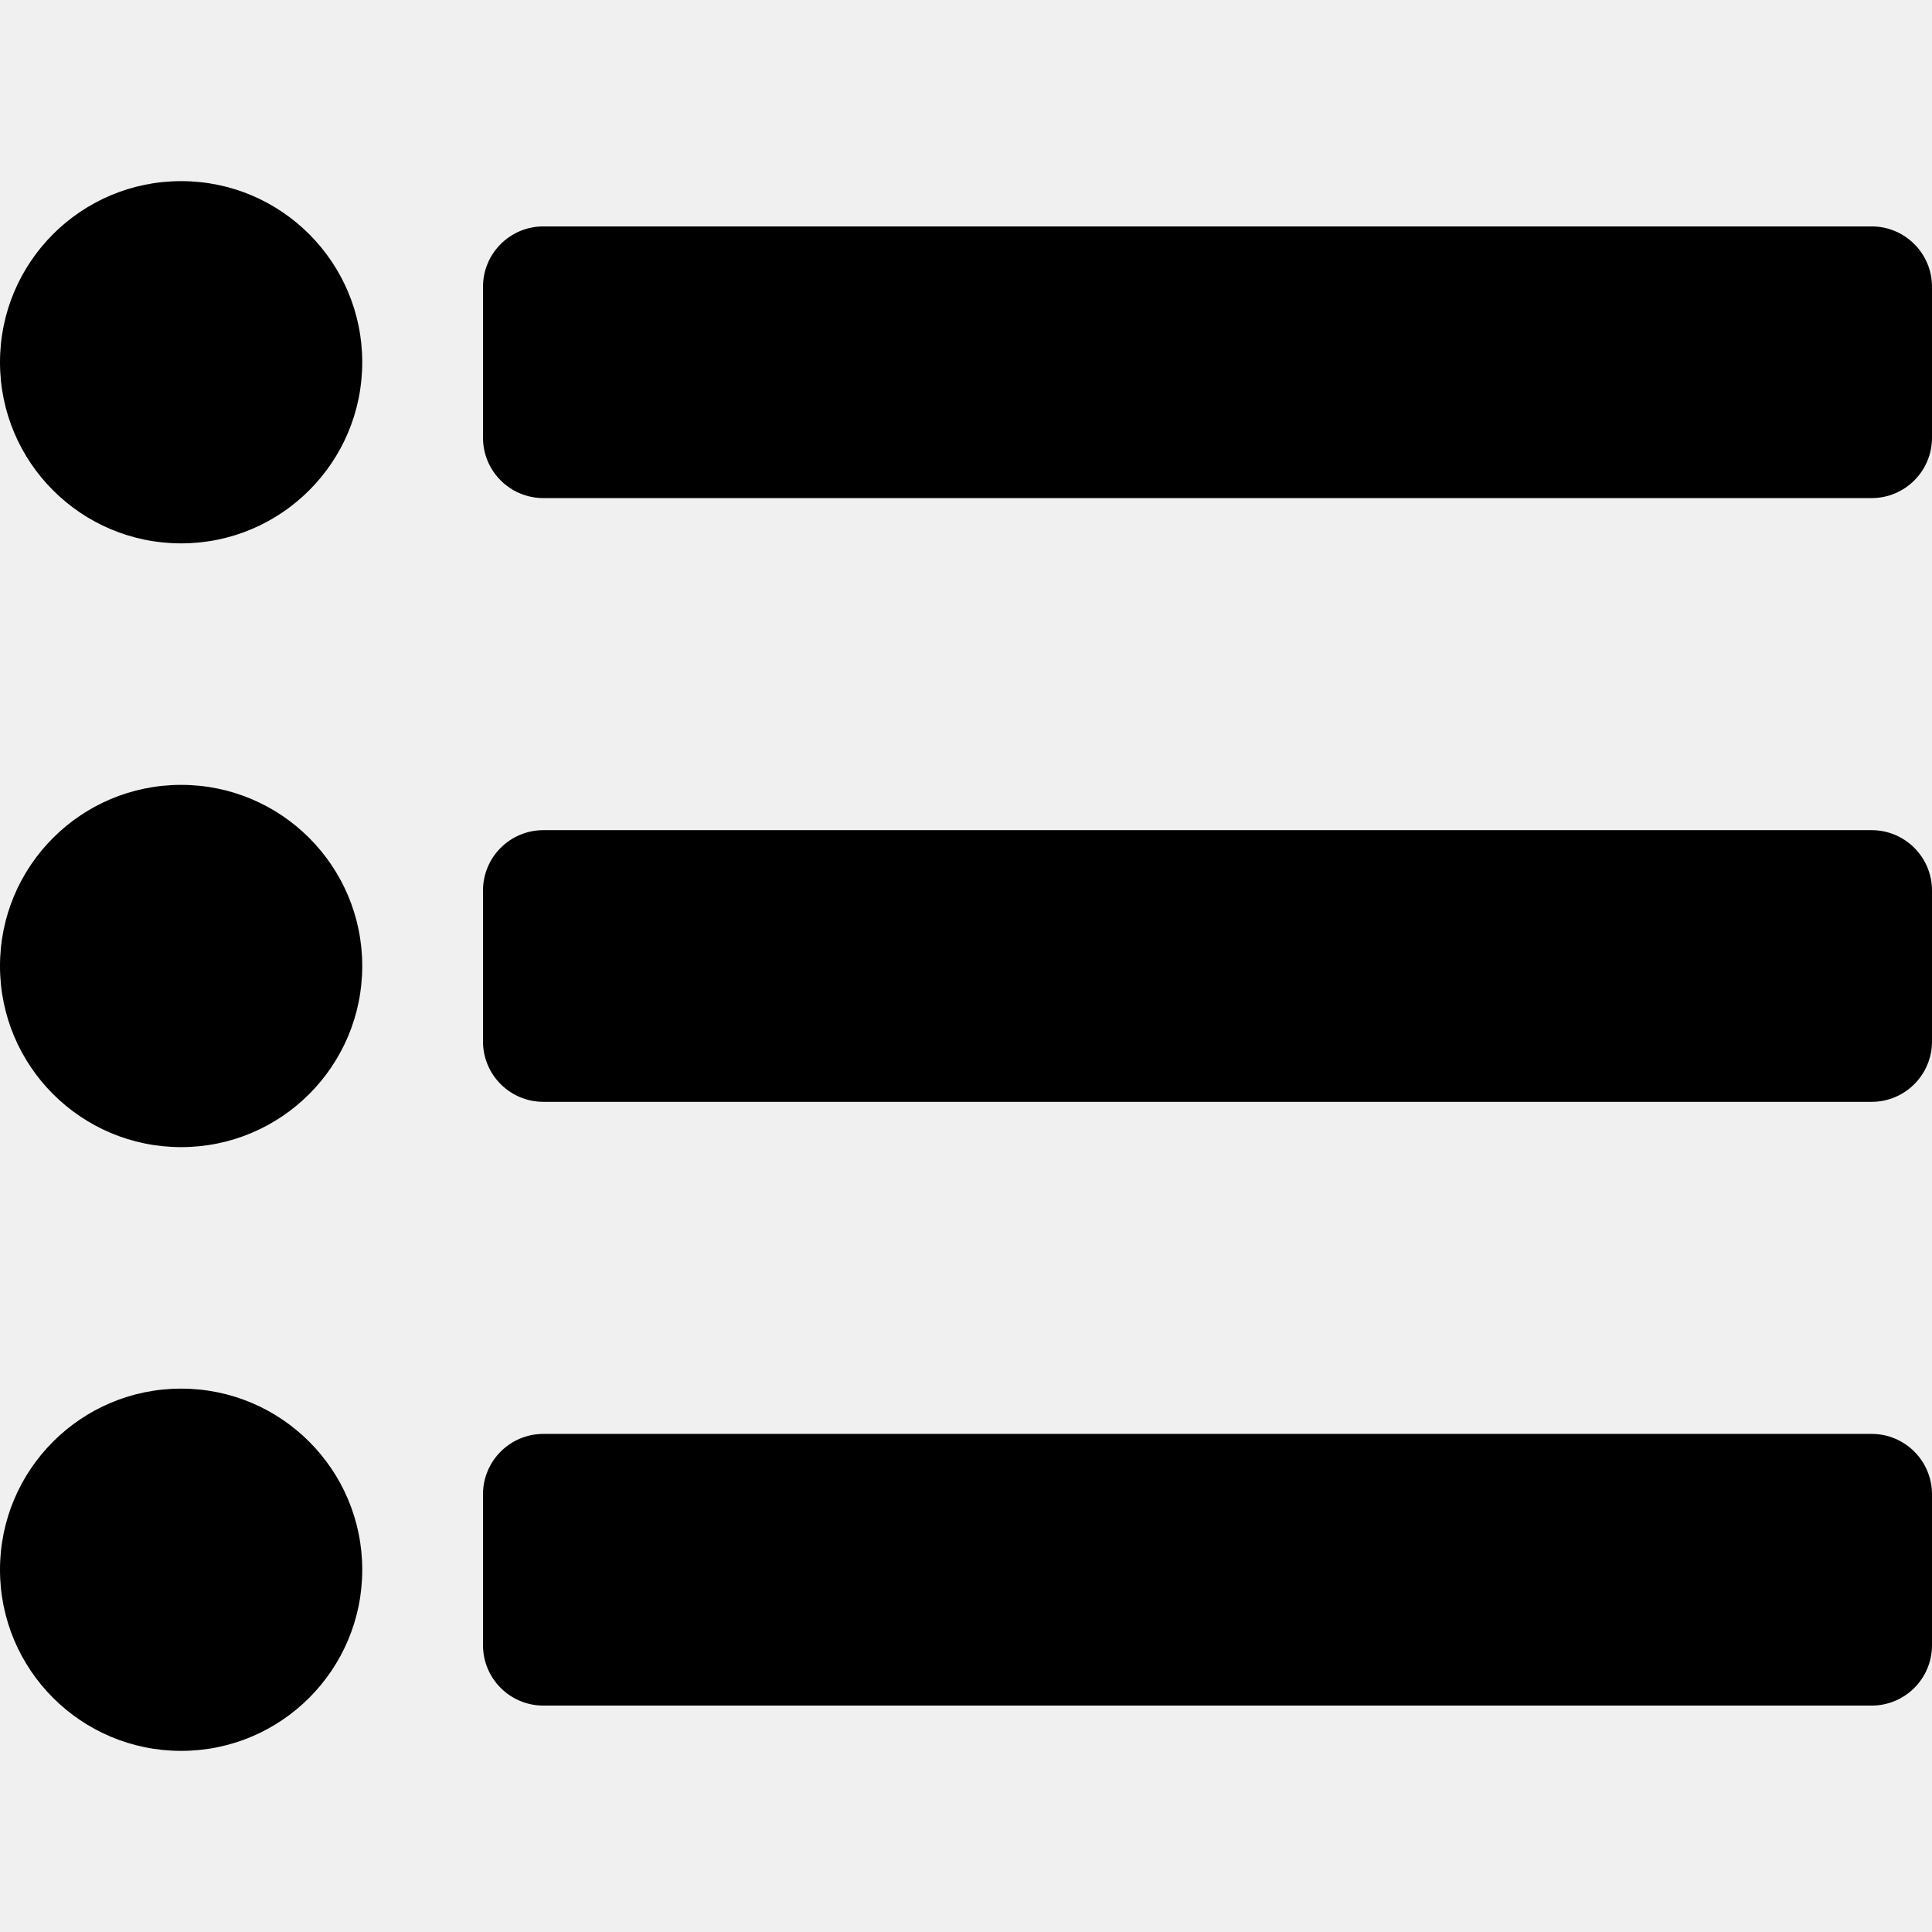
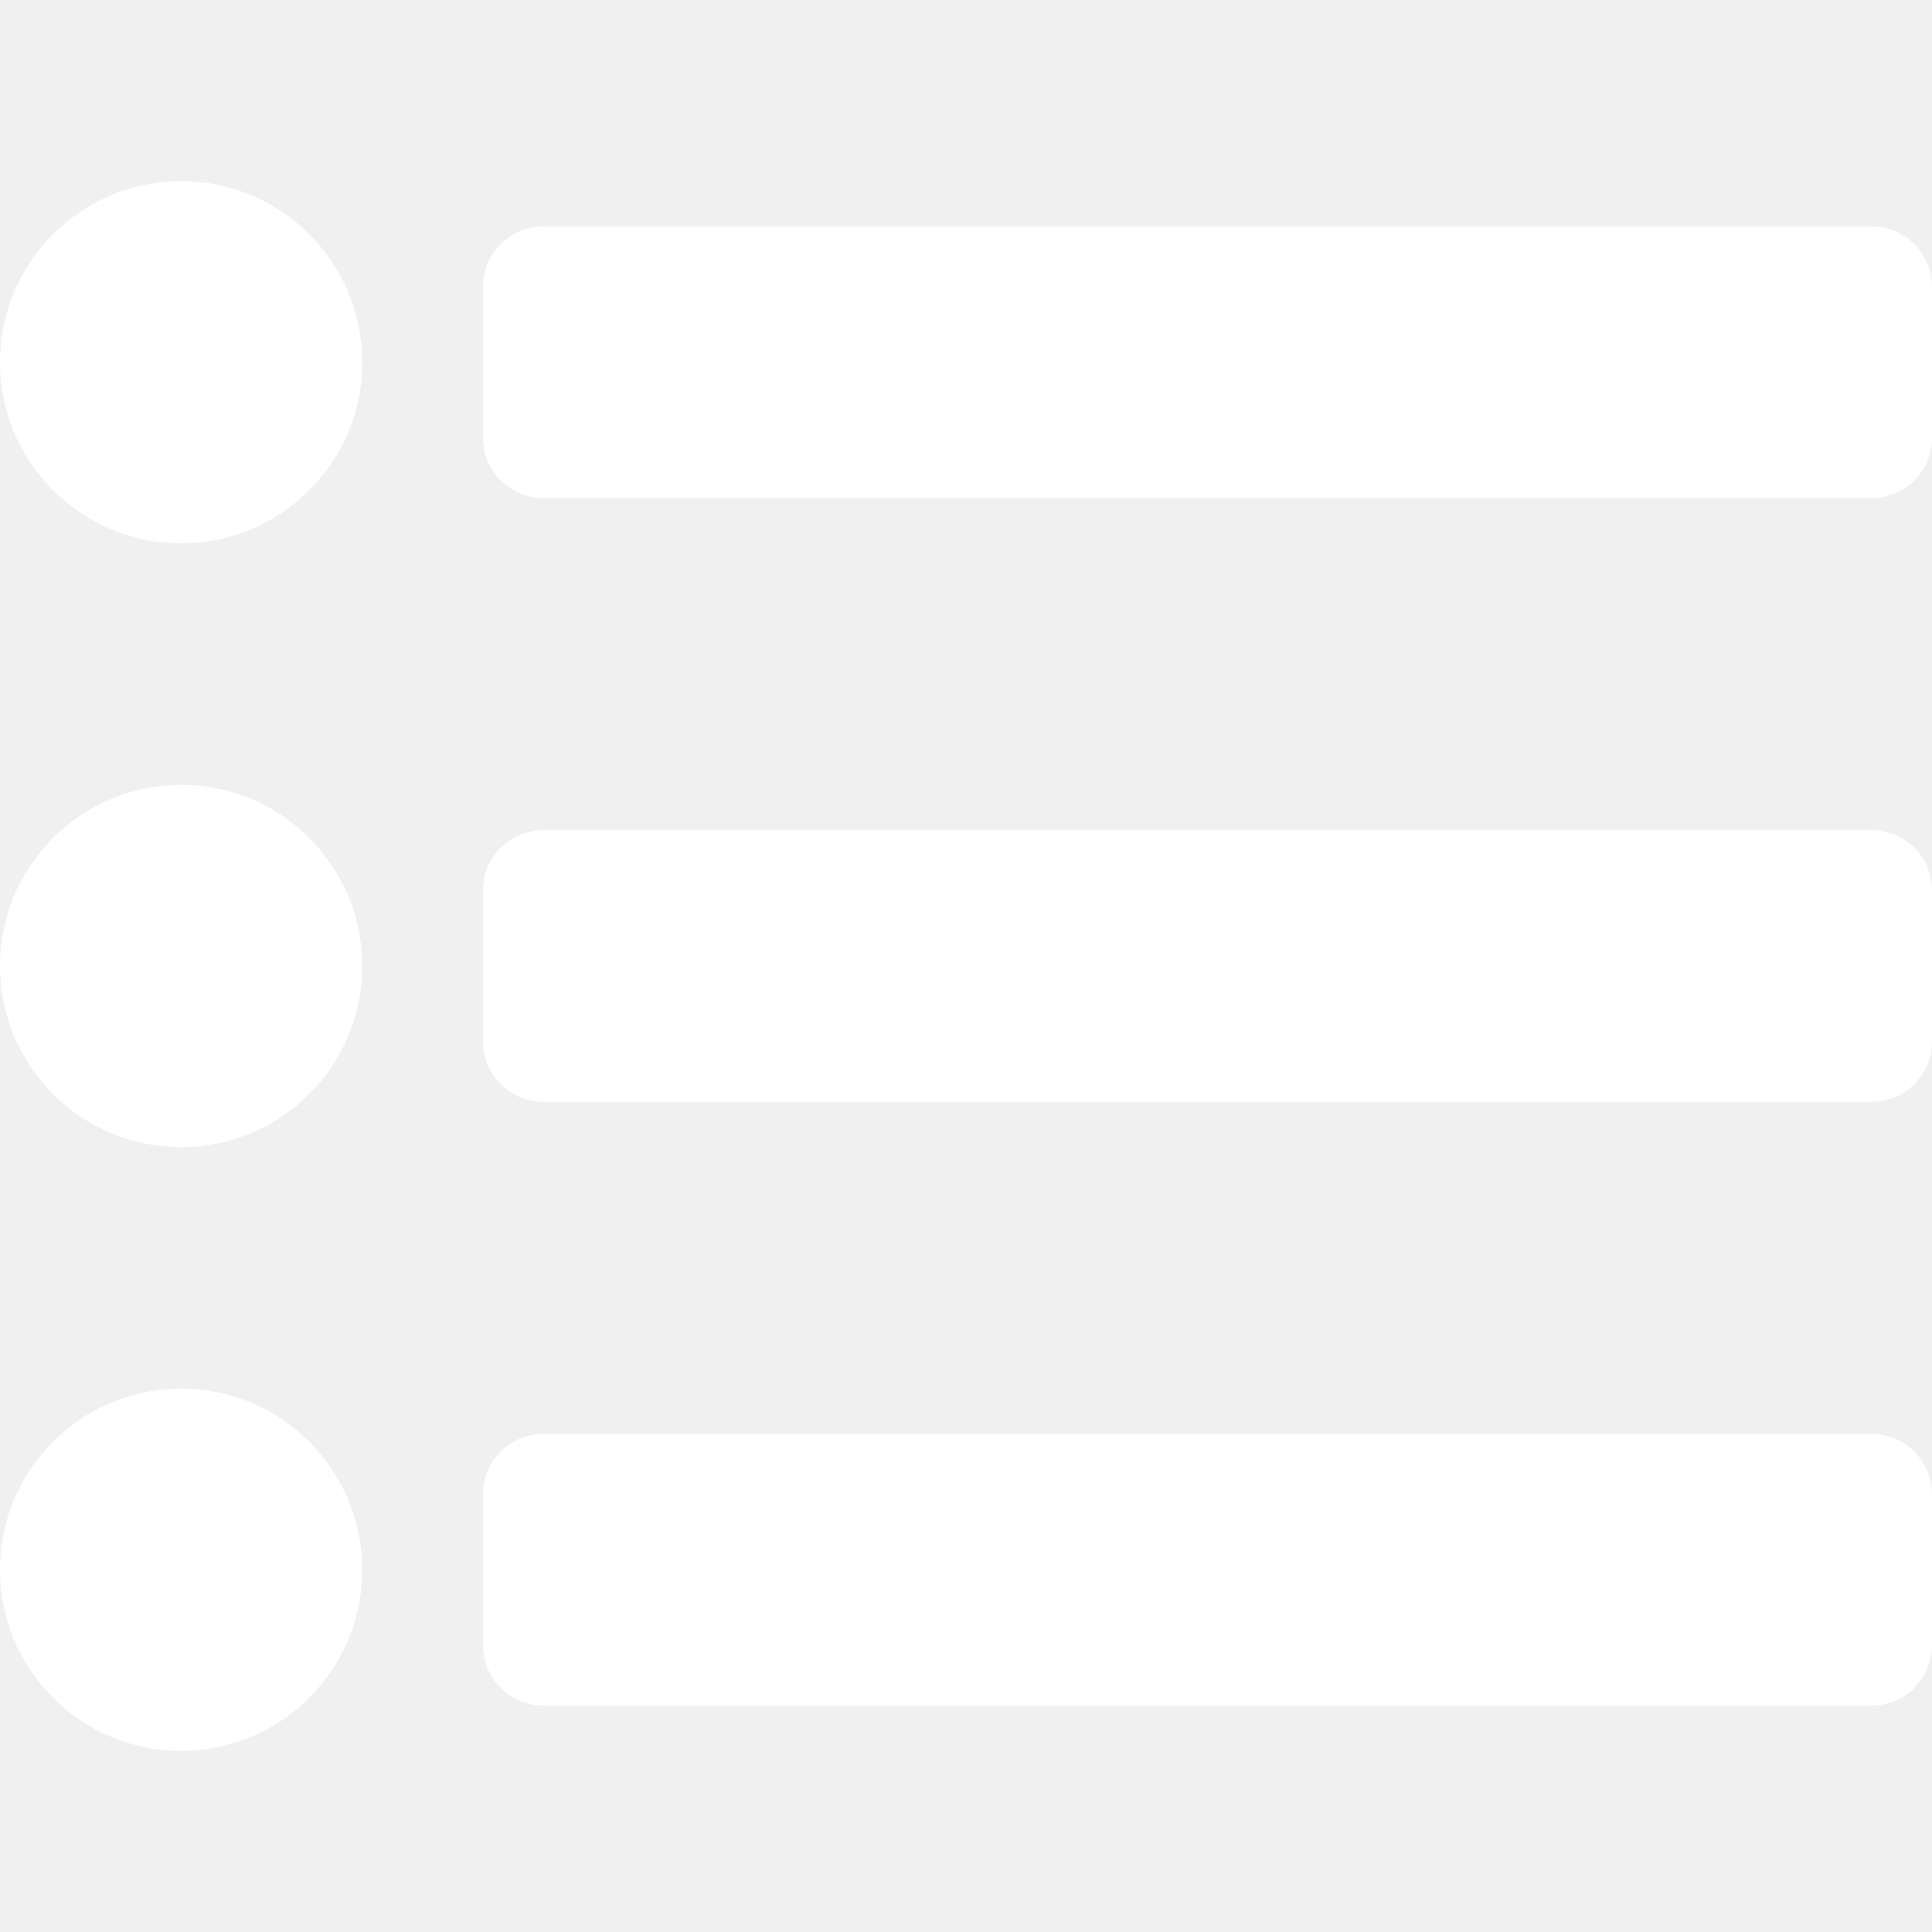
<svg xmlns="http://www.w3.org/2000/svg" aria-hidden="true" data-prefix="fas" data-icon="list-ul" class="svg-inline--fa fa-list-ul fa-w-16" role="img" viewBox="0 0 512 512">
-   <path fill="currentColor" d="M96 96c0 26.51-21.49 48-48 48S0 122.51 0 96s21.49-48 48-48 48 21.49 48 48zM48 208c-26.51 0-48 21.49-48 48s21.49 48 48 48 48-21.49 48-48-21.49-48-48-48zm0 160c-26.51 0-48 21.49-48 48s21.49 48 48 48 48-21.49 48-48-21.49-48-48-48zm96-236h352c8.837 0 16-7.163 16-16V76c0-8.837-7.163-16-16-16H144c-8.837 0-16 7.163-16 16v40c0 8.837 7.163 16 16 16zm0 160h352c8.837 0 16-7.163 16-16v-40c0-8.837-7.163-16-16-16H144c-8.837 0-16 7.163-16 16v40c0 8.837 7.163 16 16 16zm0 160h352c8.837 0 16-7.163 16-16v-40c0-8.837-7.163-16-16-16H144c-8.837 0-16 7.163-16 16v40c0 8.837 7.163 16 16 16z" />
+   <path fill="#FFF" d="M96 96c0 26.51-21.49 48-48 48S0 122.51 0 96s21.49-48 48-48 48 21.49 48 48zM48 208c-26.51 0-48 21.49-48 48s21.49 48 48 48 48-21.49 48-48-21.49-48-48-48zm0 160c-26.51 0-48 21.49-48 48s21.49 48 48 48 48-21.49 48-48-21.49-48-48-48zm96-236h352c8.837 0 16-7.163 16-16V76c0-8.837-7.163-16-16-16H144c-8.837 0-16 7.163-16 16v40c0 8.837 7.163 16 16 16zm0 160h352c8.837 0 16-7.163 16-16v-40c0-8.837-7.163-16-16-16H144c-8.837 0-16 7.163-16 16v40c0 8.837 7.163 16 16 16zm0 160h352c8.837 0 16-7.163 16-16v-40c0-8.837-7.163-16-16-16H144c-8.837 0-16 7.163-16 16v40c0 8.837 7.163 16 16 16z" />
</svg>
